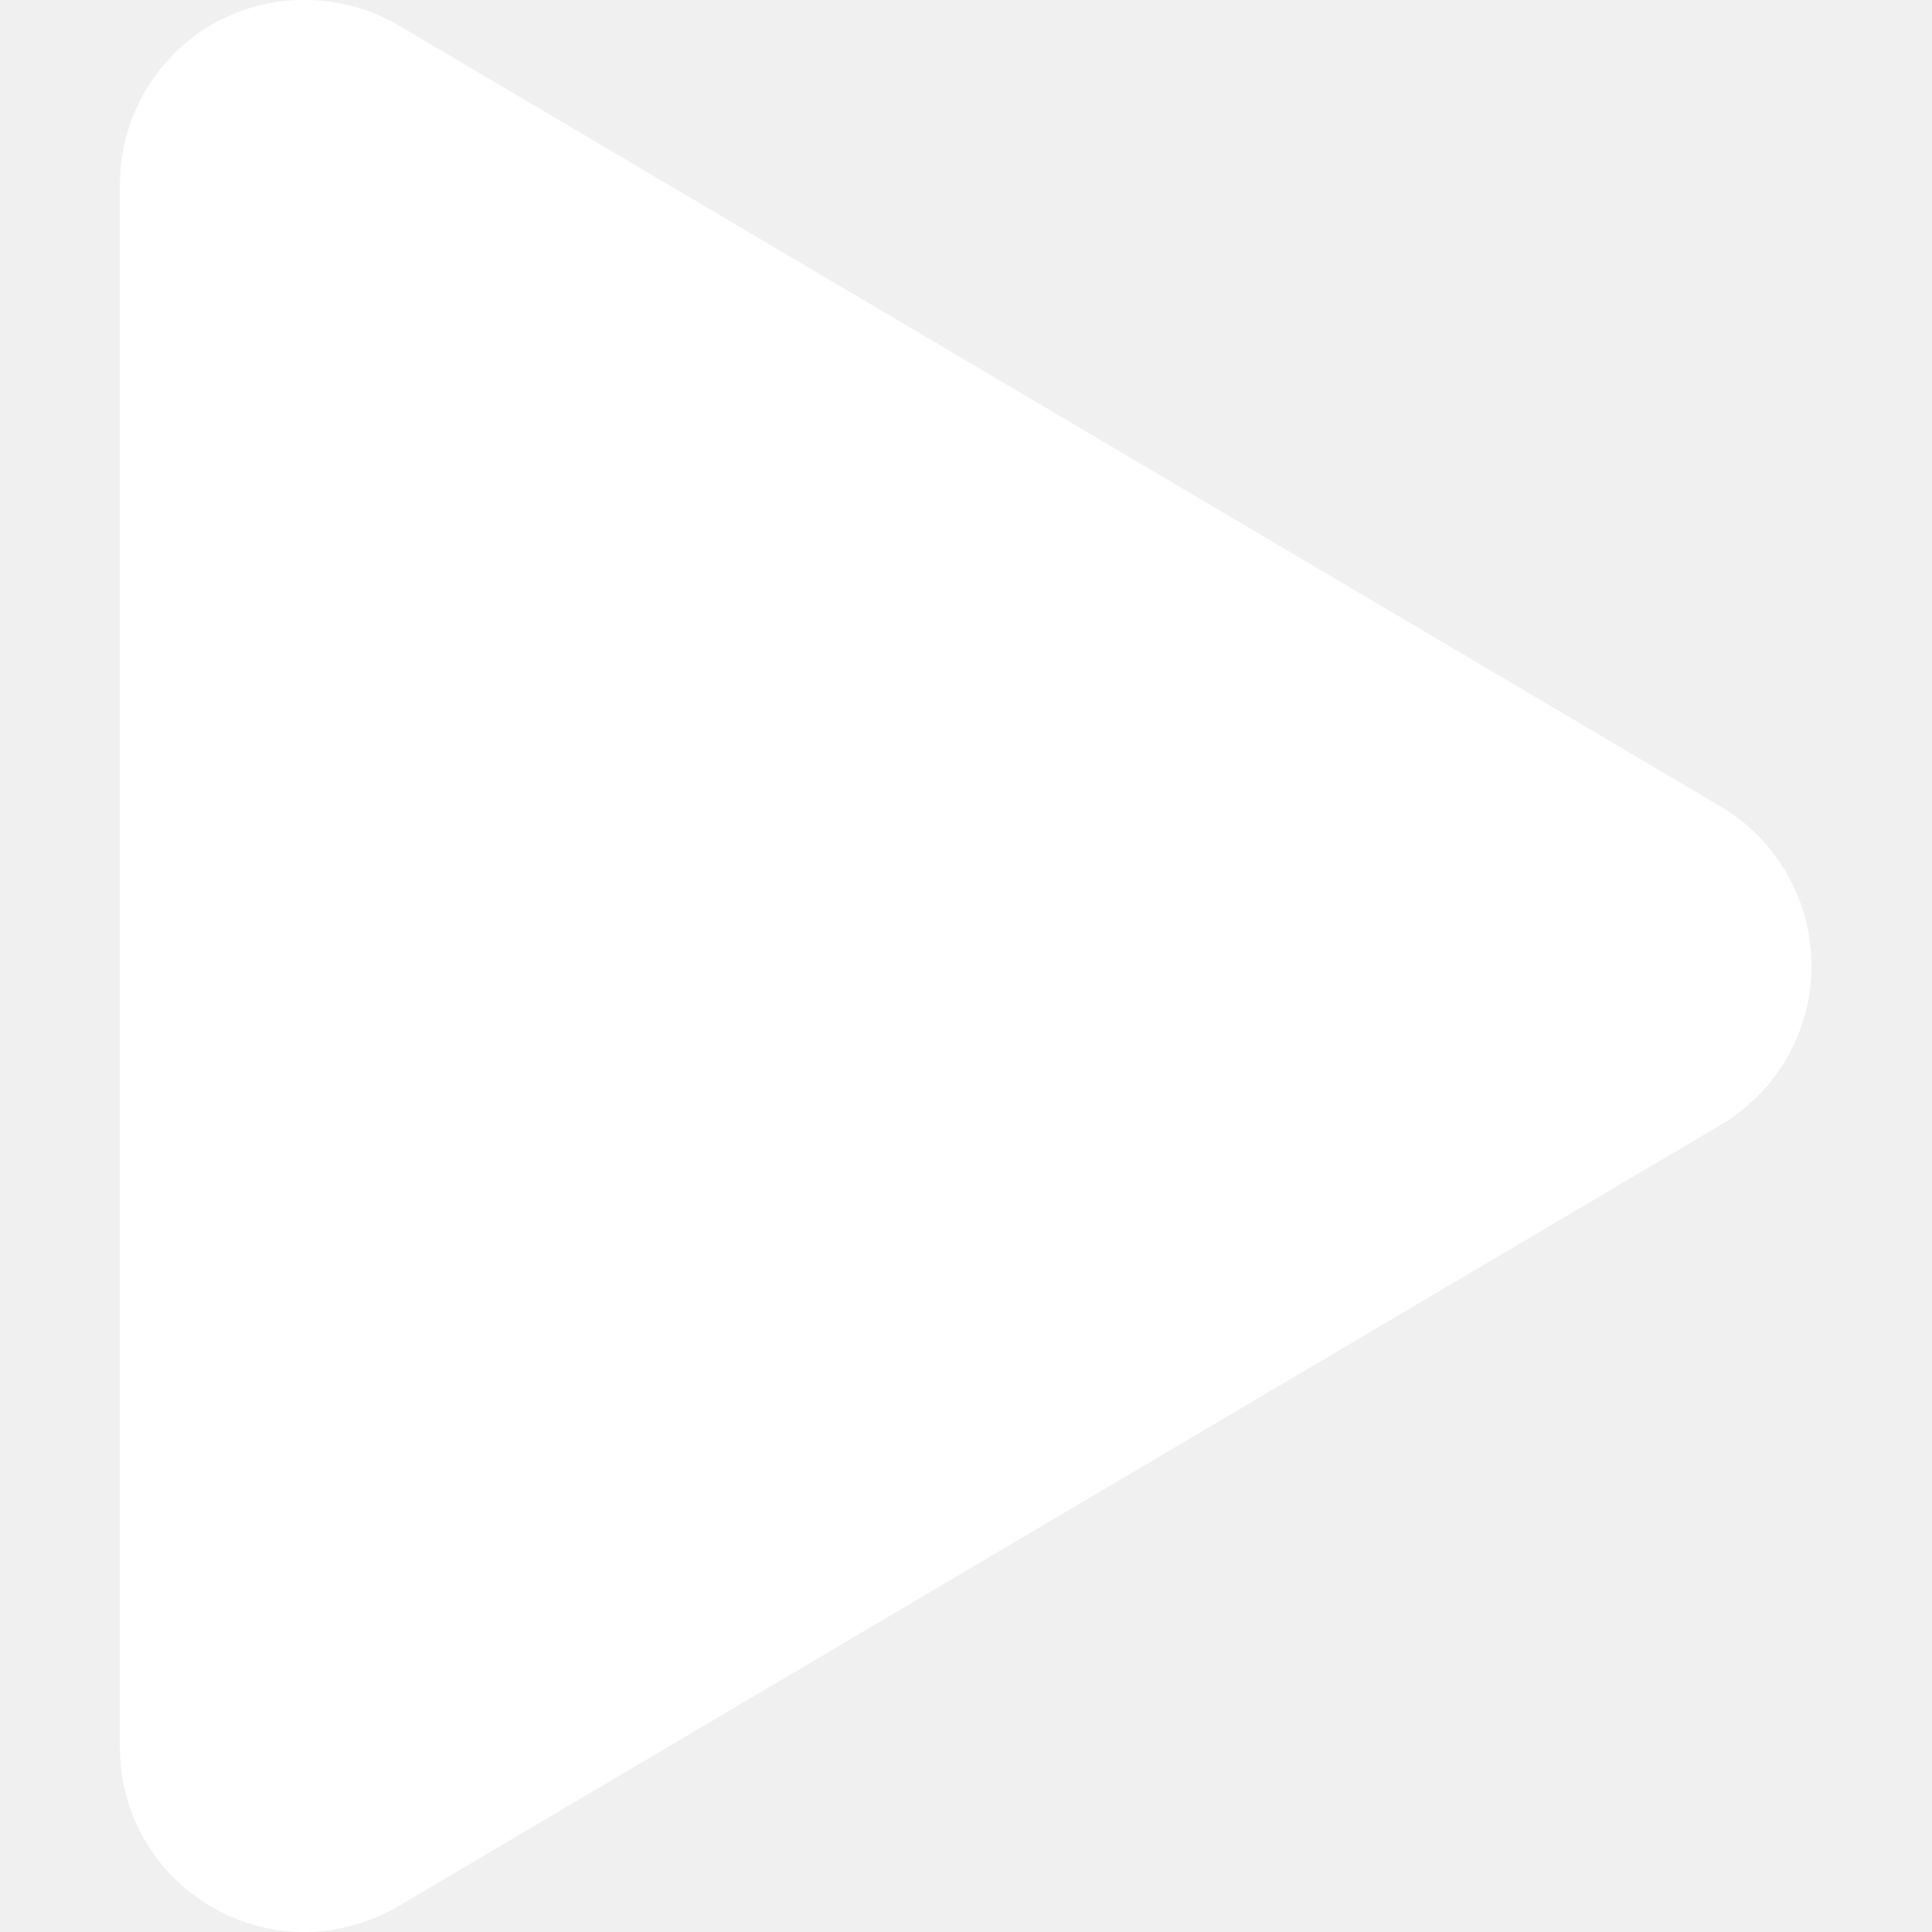
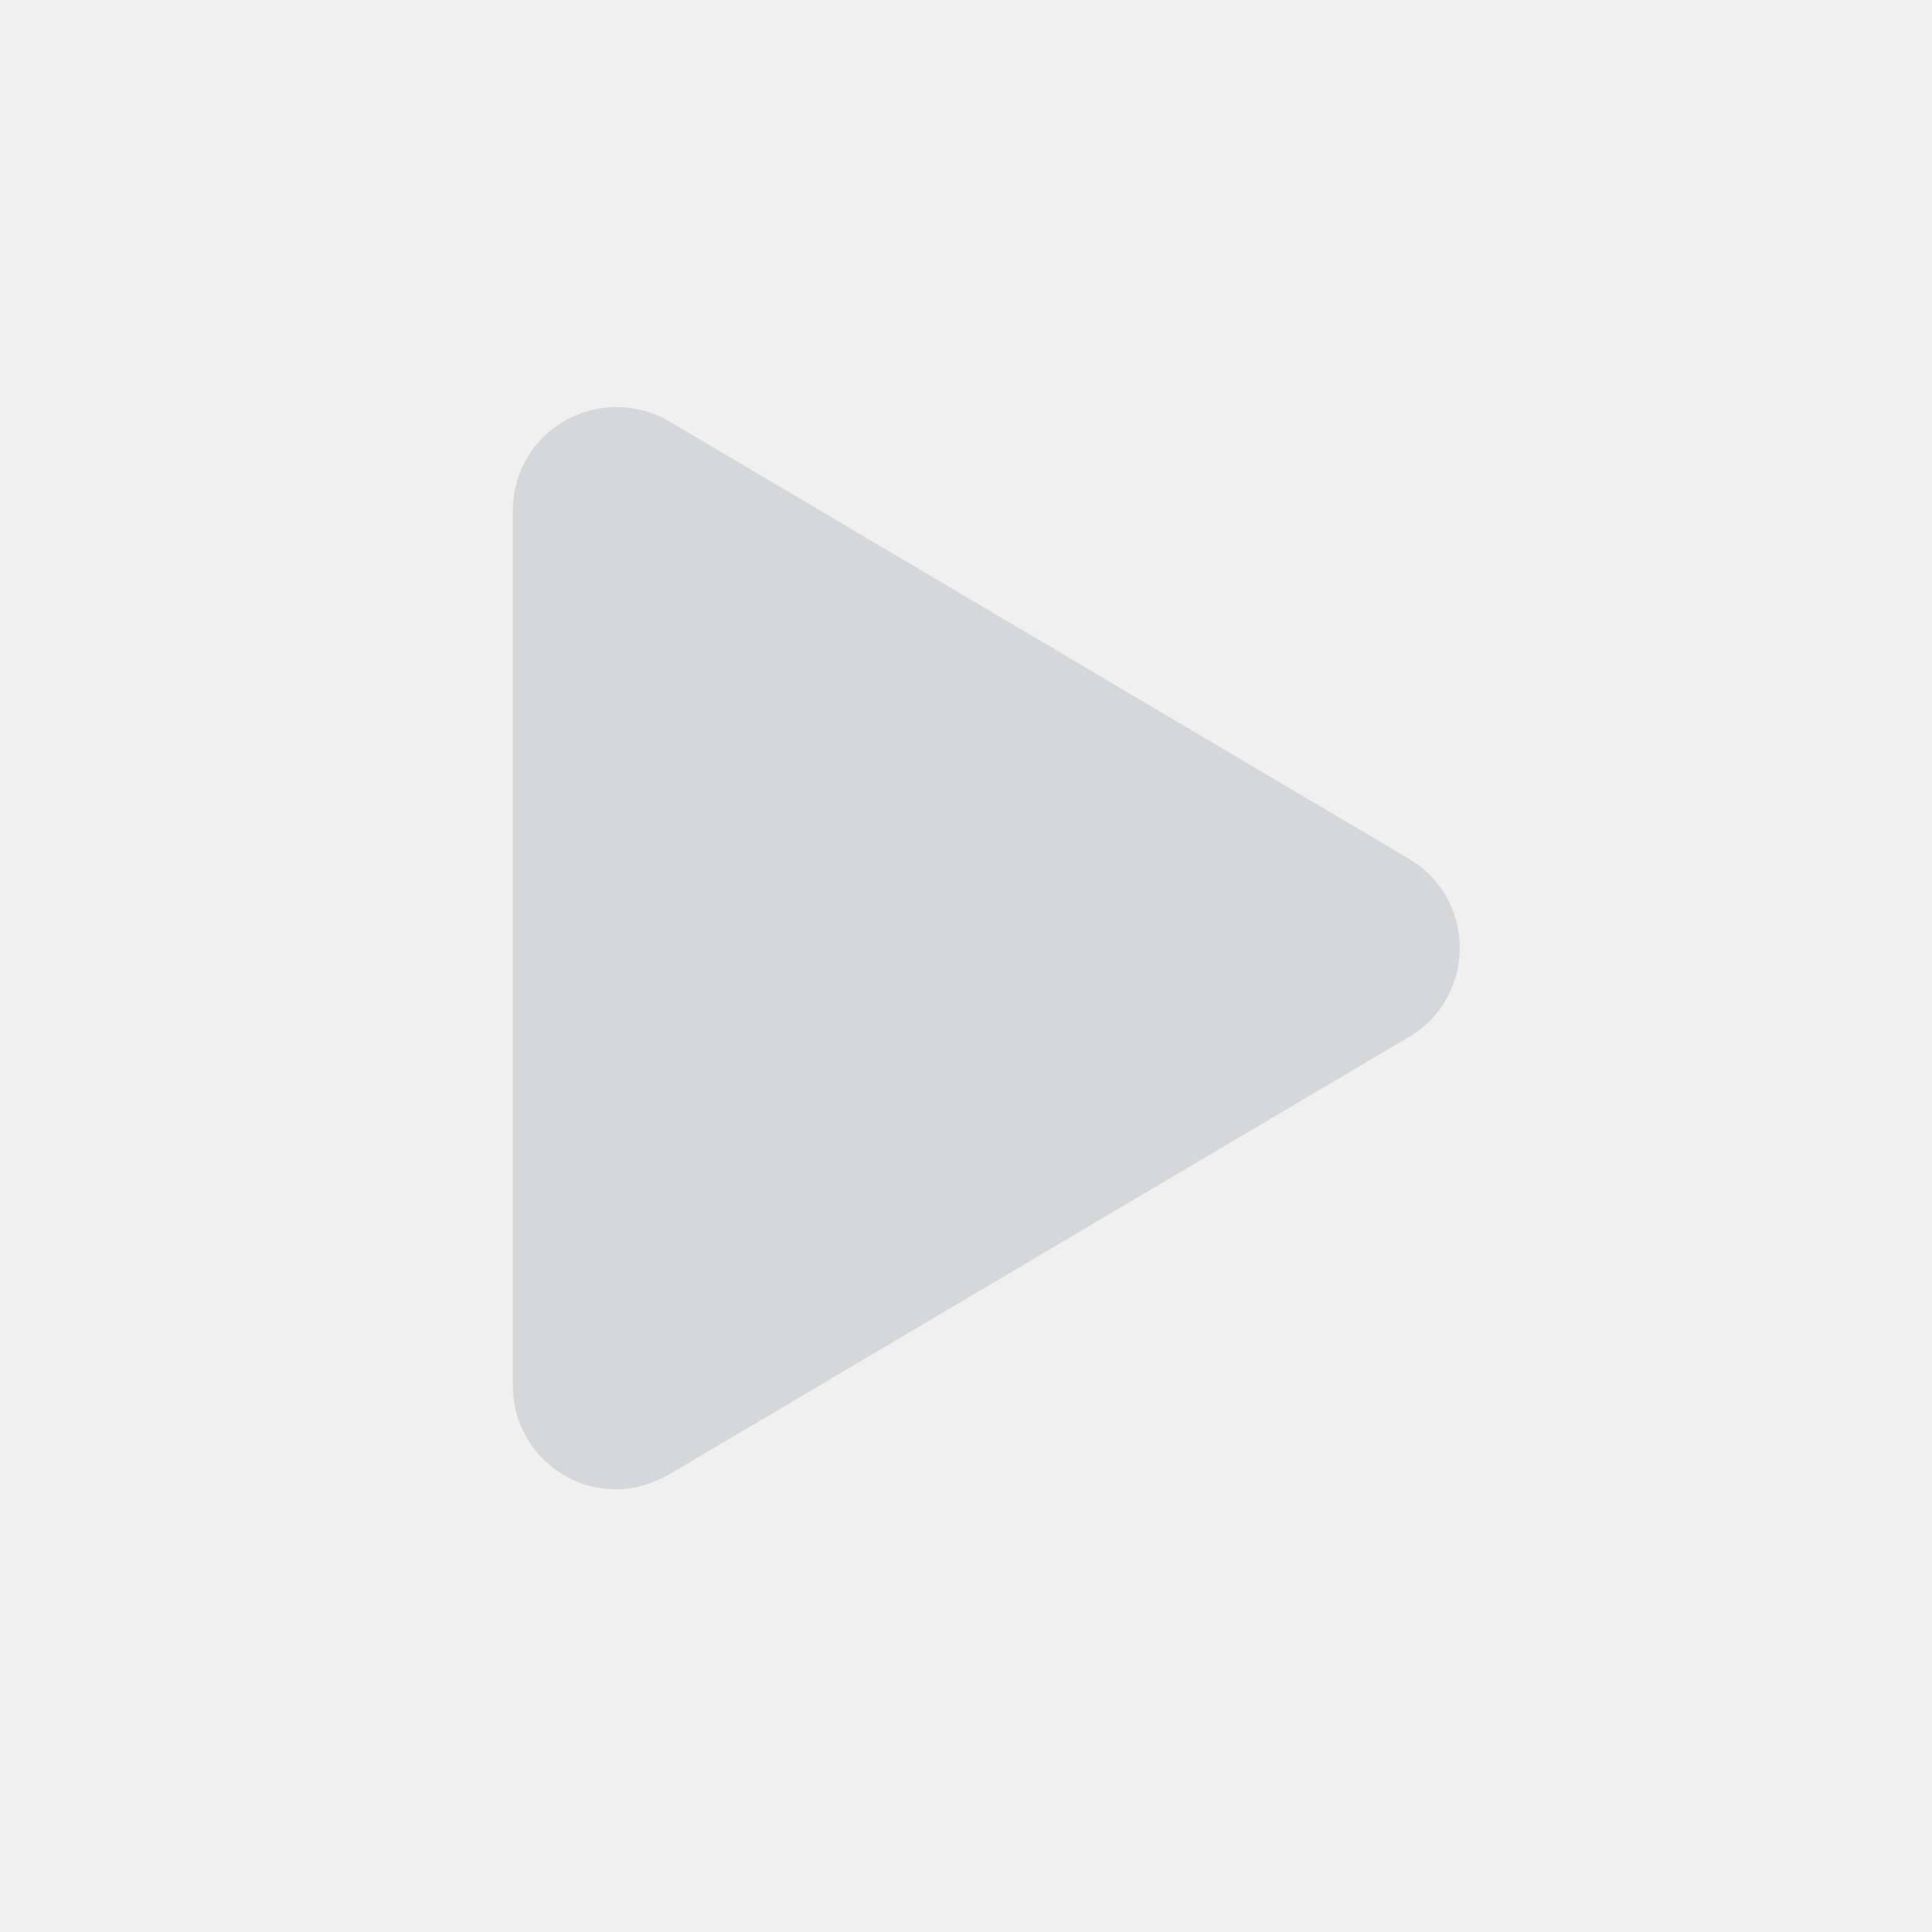
<svg xmlns="http://www.w3.org/2000/svg" version="1.1" id="Capa_1" x="0px" y="0px" viewBox="0 0 31.42 31.42" style="enable-background:new 0 0 31.42 31.42;" xml:space="preserve">
  <style type="text/css">
- 	.st0{fill:#FFFFFF;}
+ 	.st0{fill:#D5D7D8;}
</style>
  <g>
-     <path class="st0" d="M29.46,15.71c0,1.06-0.56,2.04-1.47,2.58L6.48,31c-0.47,0.27-1,0.42-1.53,0.42c-0.51,0-1.03-0.13-1.49-0.4   c-0.94-0.53-1.51-1.53-1.51-2.6V3c0-1.08,0.58-2.07,1.51-2.61C4.4-0.14,5.55-0.13,6.48,0.41l21.51,12.71   C28.9,13.66,29.46,14.65,29.46,15.71z" />
+     <path class="st0" d="M23.74,15.42c0,0.59-0.31,1.14-0.82,1.44l-12.04,7.12c-0.26,0.15-0.56,0.24-0.86,0.24   c-0.29,0-0.58-0.07-0.83-0.22c-0.53-0.3-0.85-0.86-0.85-1.46V8.3c0-0.6,0.32-1.16,0.85-1.46c0.53-0.3,1.17-0.29,1.69,0.01   l12.04,7.12C23.43,14.27,23.74,14.82,23.74,15.42z" />
  </g>
</svg>
